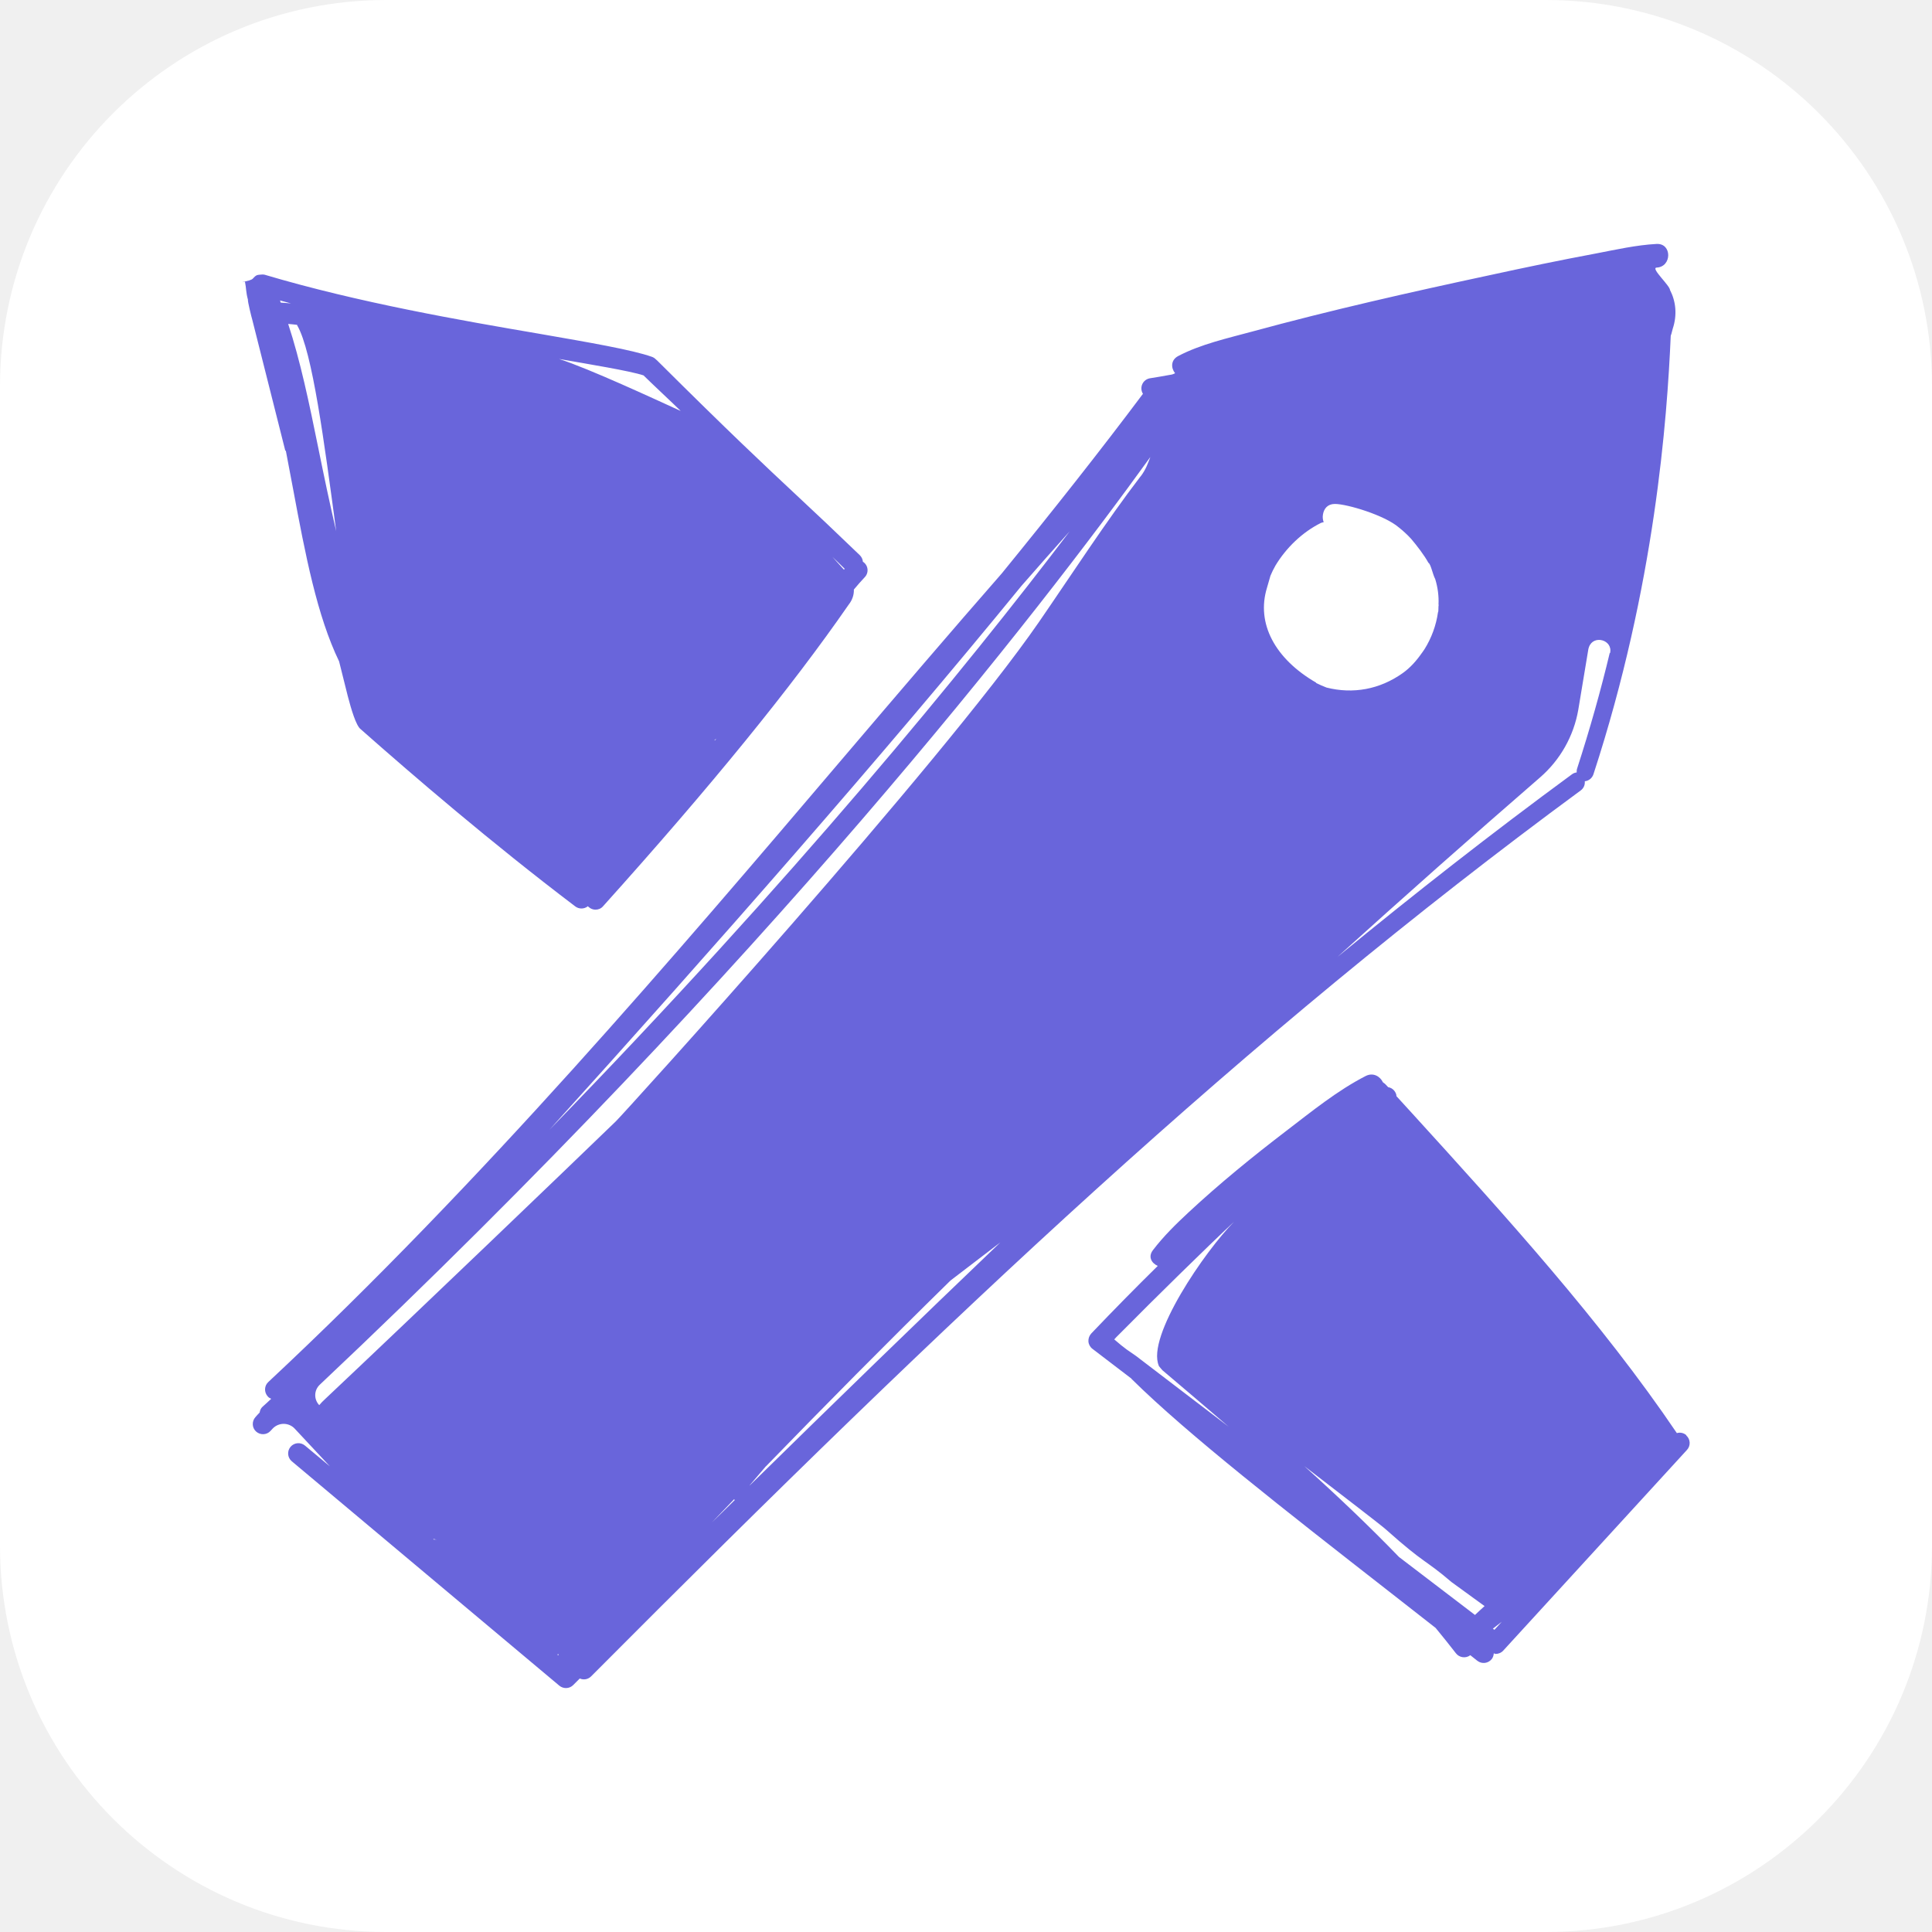
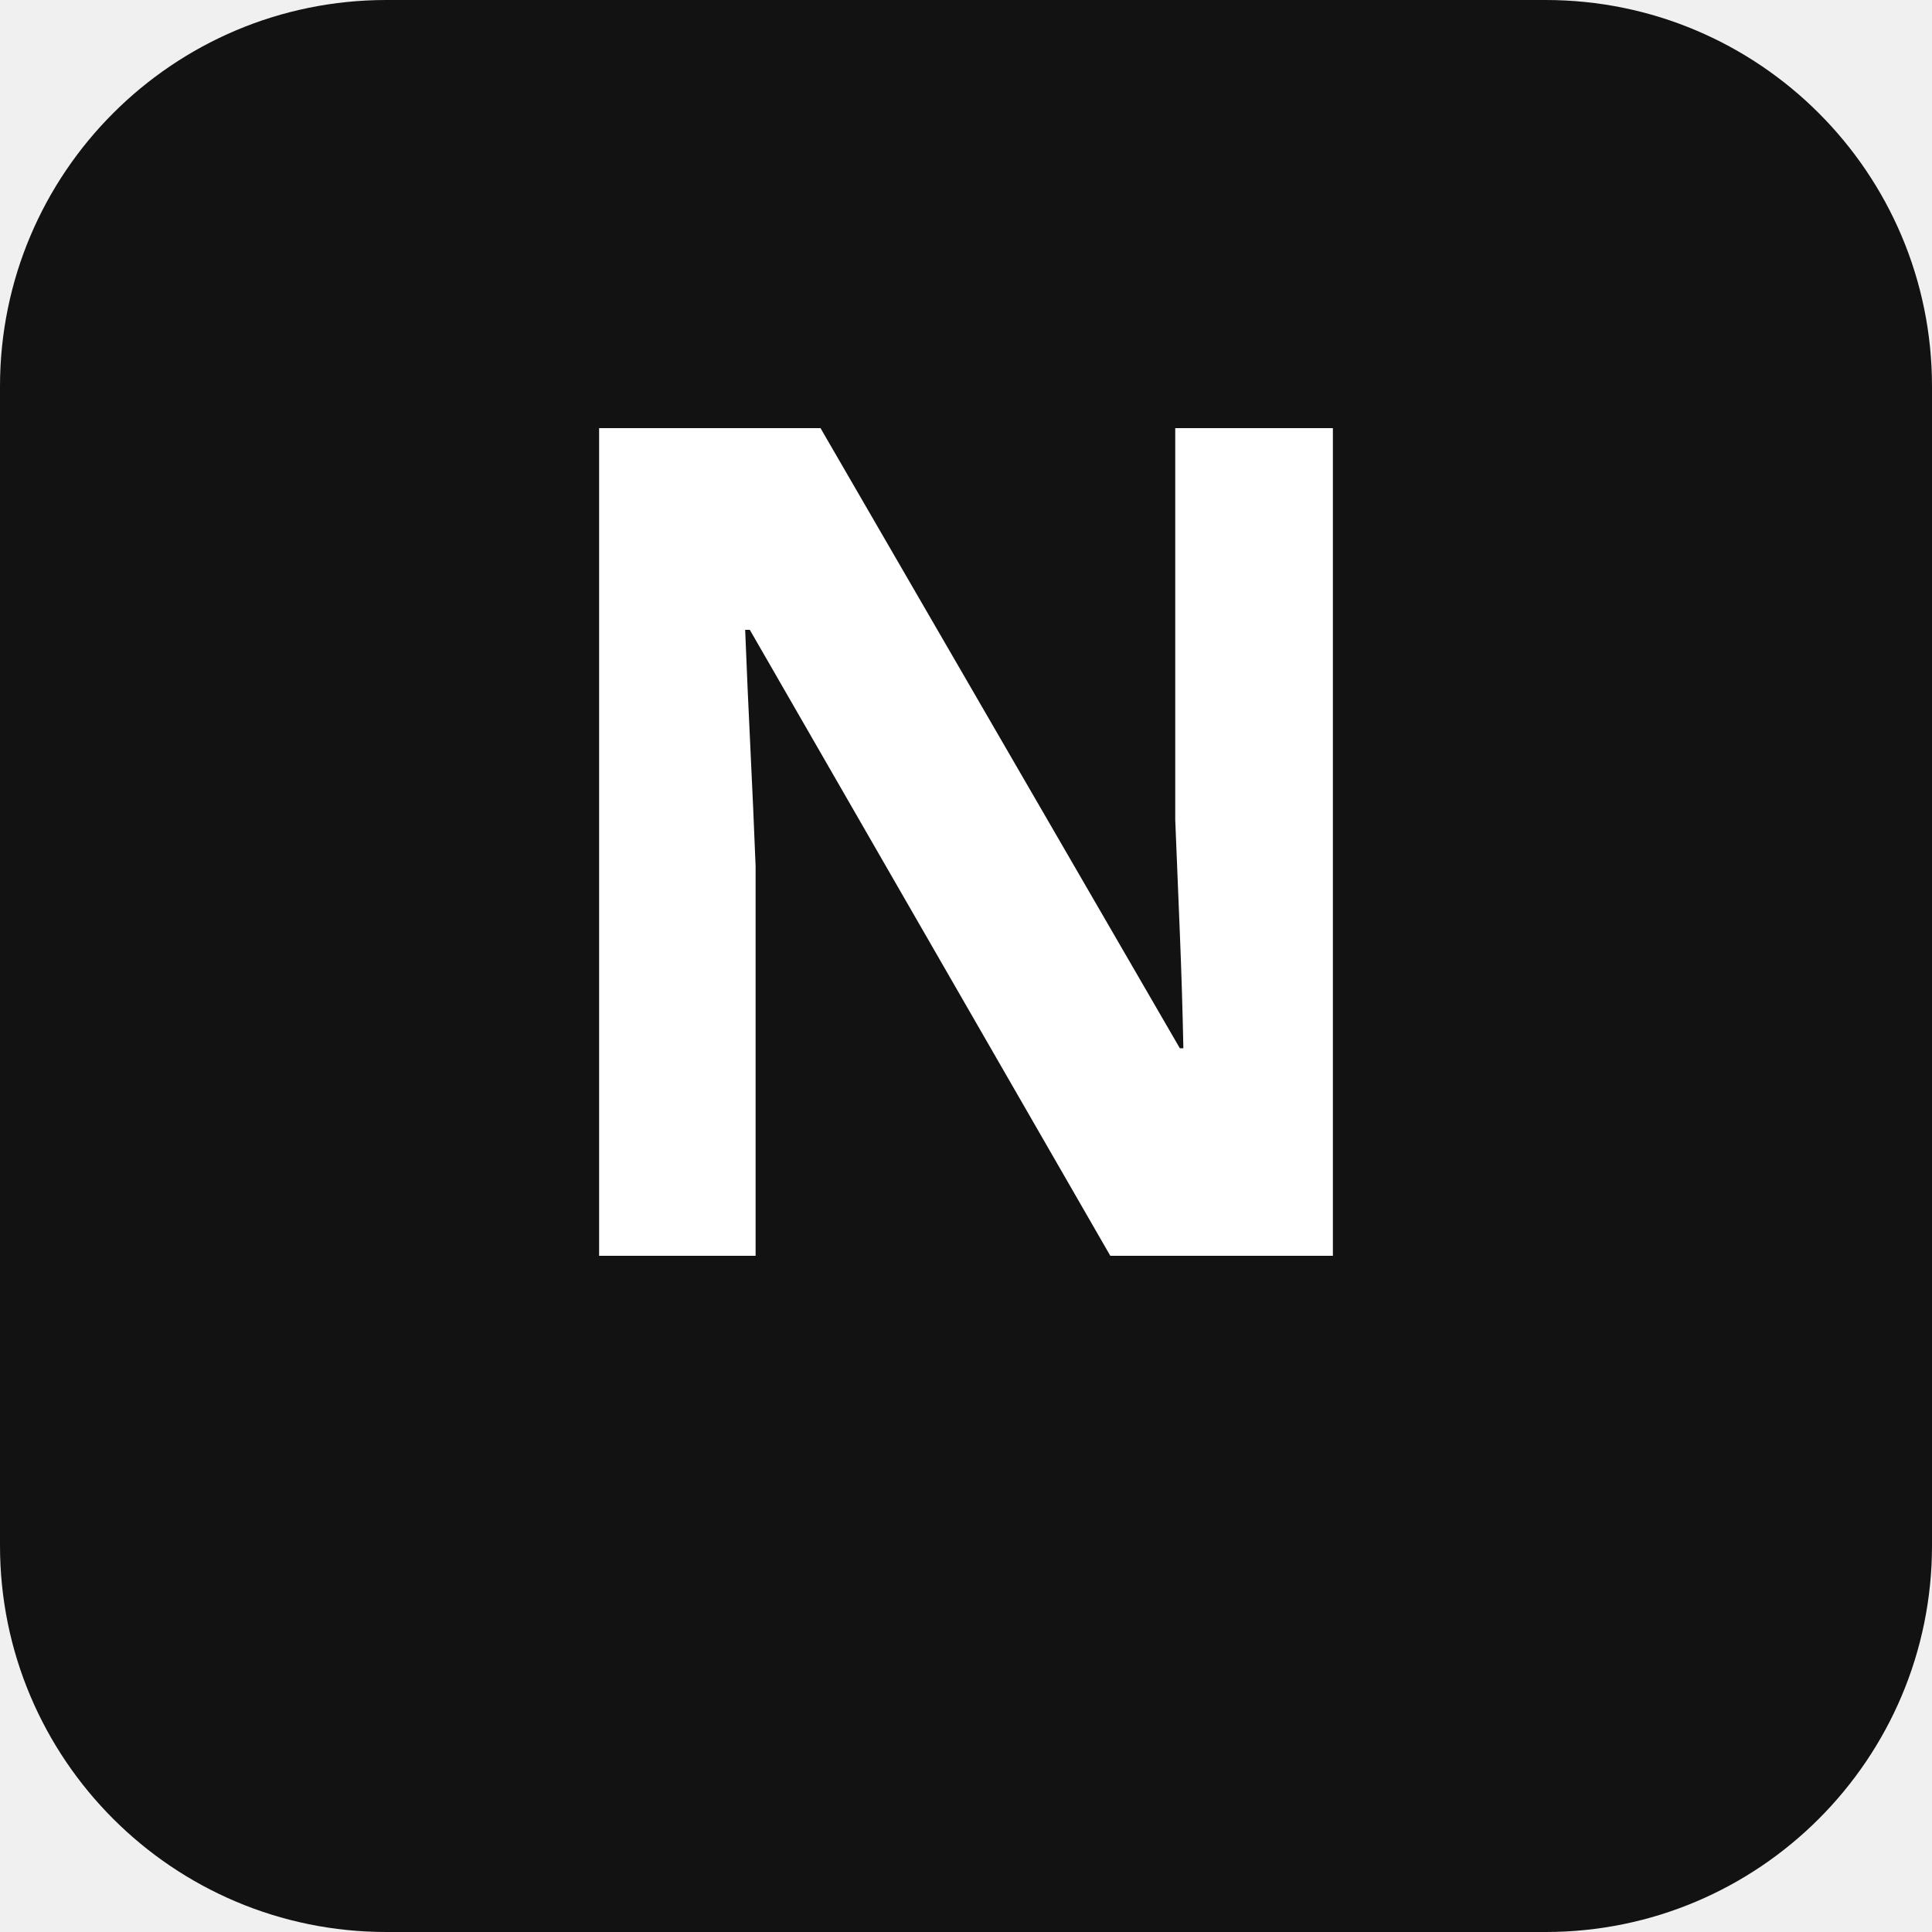
<svg xmlns="http://www.w3.org/2000/svg" width="1000" height="1000">
-   <rect width="1000" height="1000" rx="200" ry="200" fill="#fff" />
-   <svg viewBox="0 0 107 101" xml:space="preserve" style="fill-rule:evenodd;clip-rule:evenodd;stroke-linejoin:round;stroke-miterlimit:2">
-     <path style="fill:none" d="M24 17h121v121H24z" transform="matrix(.8843 0 0 .83471 -21.223 -14.19)" />
-     <path d="M119.81 105.98a.549.549 0 0 0-.53-.12c-4.19-6.19-9.52-12.06-14.68-17.73l-.85-.93c0-.11-.05-.21-.12-.3a.548.548 0 0 0-.34-.2l-.17-.18-.12-.09c-.15-.32-.53-.56-.95-.35-1.58.81-3 1.97-4.4 3.04-1.87 1.43-3.7 2.92-5.42 4.52-.7.65-1.39 1.33-1.97 2.09-.28.37-.07.72.27.87-1.22 1.2-2.45 2.45-3.68 3.74-.11.12-.17.28-.16.44.01.16.09.31.22.41l2.16 1.65s.01.03.03.04c3.09 3.05 8.51 7.28 14.25 11.76.85.67 1.71 1.34 2.57 2.01.39.47.76.94 1.12 1.4.19.25.55.3.8.11.13.1.26.21.39.31a.57.57 0 0 0 .8-.1c.07-.09.1-.2.11-.31.04 0 .07.03.1.03.15 0 .31-.06.42-.18l10.18-11.12a.56.56 0 0 0-.04-.8l.01-.01Zm-29.23-3.85c.07.09.14.17.21.25 1.16.98 2.4 2.04 3.66 3.12l-5.12-3.91s-.32-.22-.52-.36c-.11-.08-.21-.16-.31-.24l-.38-.32s.07-.07.1-.11l.35-.35c1.72-1.74 4.67-4.64 6.19-6.06-1.61 1.62-4.87 6.37-4.17 7.98h-.01Zm17.53 13.81-4.22-3.22c-1.65-1.71-3.43-3.4-5.24-5.03 2.28 1.76 4.23 3.25 4.52 3.51 2.21 1.97 2.11 1.61 3.63 2.91l1.83 1.33c-.18.16-.36.33-.53.49l.01.01Zm1.06.81-.08-.06c.16-.13.33-.25.49-.38l-.4.44h-.01ZM42.24 51.45c.14.72.27 1.43.4 2.11.69 3.7 1.33 7.03 2.55 9.56l.48 1.92c.19.73.46 1.64.71 1.83 2.85 2.52 7.22 6.28 11.89 9.82.21.16.5.15.7-.01.01.02.03.03.04.04.11.1.24.15.38.15.16 0 .31-.06.42-.19 5.98-6.65 10.43-12.12 13.6-16.7.2-.25.3-.54.29-.84.2-.24.41-.48.6-.68a.558.558 0 0 0-.1-.86.578.578 0 0 0-.17-.36c-1.39-1.34-2.42-2.31-3.46-3.28-1.84-1.72-3.74-3.5-7.77-7.51-.02-.02-.05-.04-.07-.06a.555.555 0 0 0-.22-.14c-1.11-.39-3.39-.78-6.26-1.28-4.22-.72-10-1.72-15.2-3.27h-.04v-.01s-.02 0-.03.02h-.01l.04-.02s-.31.01-.37.04c-.08.04-.14.09-.19.15-.05.06-.09.12-.47.2-.38.08.08 0 .11 0h-.11v.03c.07.34.05.58.16.97-.02.1.21 1.02.24 1.11l1.83 7.26h.03Zm30.95 6.54s-.03.04-.04.05l-.64-.71c.22.21.44.42.68.66Zm-7.09 9.39s-.07.08-.1.12l-.02-.02c.04-.03.08-.07.13-.1h-.01Zm-7.07 8.47Zm3.02-28.57c.35.35 1.74 1.65 2.06 1.97-1.45-.66-5.06-2.34-6.74-2.88 1.65.29 3.93.66 4.68.91Zm-19.18-2.77c.84 1.44 1.5 6.49 2.16 11.4-.37-1.58-.69-3.12-.99-4.6-.52-2.56-1-4.85-1.67-6.88.14.01.31.03.49.05 0 .01 0 .02.02.03h-.01Zm-.29-1.21c-.23-.02-.44-.04-.62-.05-.02-.04-.03-.08-.04-.12l.66.18v-.01Zm-2.22.45v-.02.02ZM118.9 42.57c.04-.23-1.1-1.24-.74-1.26.85-.04.86-1.35 0-1.31-1.13.06-2.27.32-3.37.53-1.98.37-3.95.78-5.92 1.21-4.39.94-8.77 1.93-13.1 3.11-1.36.37-2.86.7-4.11 1.36-.42.22-.4.67-.17.95-.09.05-.18.08-.28.09-.37.07-.74.13-1.11.19a.566.566 0 0 0-.39.86c-2.32 3.1-4.96 6.44-7.82 9.95-2.81 3.21-5.73 6.63-8.72 10.14-9.41 11.06-20.08 23.6-31.9 34.64-.23.21-.24.57-.03.8.05.06.12.1.19.13-.16.15-.32.3-.48.44-.1.09-.14.2-.16.32-.08.08-.16.17-.23.25-.21.23-.2.59.03.8.23.21.59.2.8-.03.04-.04.08-.09.12-.13a.84.84 0 0 1 1.22 0c.69.74 1.34 1.44 1.95 2.09l-1.38-1.15a.57.57 0 0 0-.8.07c-.2.24-.17.6.07.8l14.82 12.43c.11.09.24.13.37.13.15 0 .29-.06.4-.17l.36-.36a.56.56 0 0 0 .63-.12c20.09-20.18 36.27-35.43 54.8-49.06.17-.12.25-.32.23-.51a.57.57 0 0 0 .48-.39c3.42-10.46 4.08-19.72 4.28-24.27 0-.03.01-.05.02-.07.02-.05.03-.1.04-.14.03-.11.05-.19.05-.19.26-.78.17-1.53-.15-2.15v.02ZM82.98 58.94c.9-1.03 1.79-2.04 2.67-3.02-5.76 7.58-15.3 19.26-28.81 33.14 9.2-10.18 18.47-20.73 26.14-30.12Zm-32.55 52.81-.03-.03c.11.02.19.04.2.04a.47.47 0 0 0-.17 0v-.01Zm6.9 6.42-.05-.04.03-.03c.02 0 .03.02.04.02 0 .02-.02.03-.03.05h.01Zm8.36-7.21 1.38-1.44c.01.01.02.03.03.05-.47.46-.94.93-1.42 1.39h.01Zm2.24-2.21c.26-.3.56-.65.87-1.02.01-.01.02-.03.04-.04 3.29-3.39 6.68-6.82 10.18-10.25.02-.02.05-.04.07-.06.86-.66 1.82-1.39 2.72-2.08-4.52 4.32-9.11 8.78-13.88 13.46v-.01Zm21.65-55.88c-1.86 2.42-3.9 5.56-5.63 8.07-5.46 7.91-23.04 27.28-23.43 27.65-2.71 2.62-10.88 10.46-16.09 15.37-.14.13-.25.24-.34.35a.794.794 0 0 1 .03-1.13c24.82-23.4 39.88-42.89 46-51.38-.13.33-.24.69-.55 1.09l.01-.02Zm16.51 7.1-.01.02c0-.02-.02-.07.01-.02Zm-.91-5.13Zm-5.89 9.45c-2.26-1.31-3.32-3.27-2.71-5.25l.19-.66c.08-.19.17-.38.28-.57.59-.98 1.49-1.85 2.52-2.36.05-.02.1-.03.15-.04a.795.795 0 0 1-.04-.43c.05-.31.25-.58.66-.58.67 0 2.75.62 3.54 1.3.24.19.47.4.68.63.3.35.74.92.96 1.33.13.06.23.62.38.91.14.46.2.93.18 1.4 0 .02 0 .02.01.03-.03.07 0 .37-.04.4-.1.72-.36 1.43-.75 2.05-.04.05-.07.11-.11.16 0 .01-.02.02-.03.04-.3.43-.65.83-1.08 1.13-1.26.89-2.73 1.16-4.2.79a6.33 6.33 0 0 1-.57-.25l-.02-.03Zm16.27-1.63c-.49 2.05-1.09 4.19-1.8 6.38-.03.08-.03.16-.03.23-.1.01-.19.05-.27.11-4.44 3.26-8.73 6.62-12.98 10.11 3.67-3.32 7.39-6.62 11.23-9.95a6.409 6.409 0 0 0 2.11-3.74l.56-3.37.03-.1c.25-.71 1.34-.4 1.17.33h-.02Z" style="fill:#6965db;fill-rule:nonzero" transform="matrix(1 0 0 1 -26.41 -29.49)" />
-   </svg>
+   <rect width="1000" height="1000" rx="200" ry="200" fill="#121212" />
+   <text x="500" y="650" text-anchor="middle" font-size="600" font-weight="700" fill="#ffffff" font-family="system-ui, sans-serif">N</text>
</svg>
